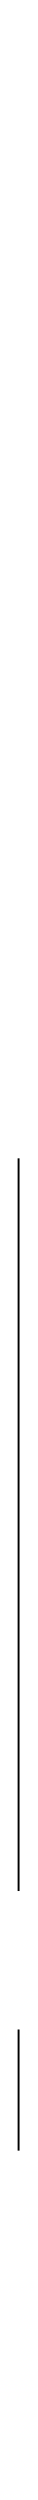
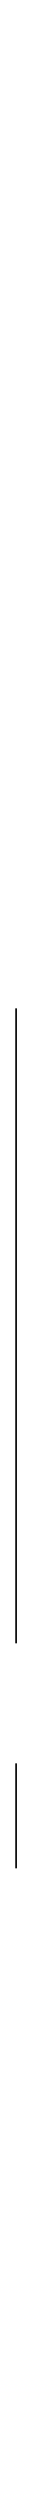
- <svg xmlns="http://www.w3.org/2000/svg" version="1.1" id="Layer_1" x="0px" y="0px" width="19.666px" height="1300px" viewBox="0 -550 19.666 1300" enable-background="new 0 -550 19.666 1300" xml:space="preserve">
+ <svg xmlns="http://www.w3.org/2000/svg" version="1.1" id="Layer_1" x="0px" y="0px" width="19.666px" height="1500px" viewBox="0 0 19.666 1500" enable-background="new 0 0 19.666 1500" xml:space="preserve">
  <g>
-     <polyline fill="none" stroke="#000000" points="9.661,52.333 9.661,58.167 9.661,433.333  " />
-     <polyline fill="none" stroke="#000000" points="9.661,505.333 9.661,511.5 9.661,568.333  " />
+     <polyline fill="none" stroke="#000000" points="9.661,605.003 9.661,610.837 9.661,986.003  " />
+     <polyline fill="none" stroke="#000000" points="9.661,1058.003 9.661,1064.17 9.661,1121.003  " />
  </g>
</svg>
